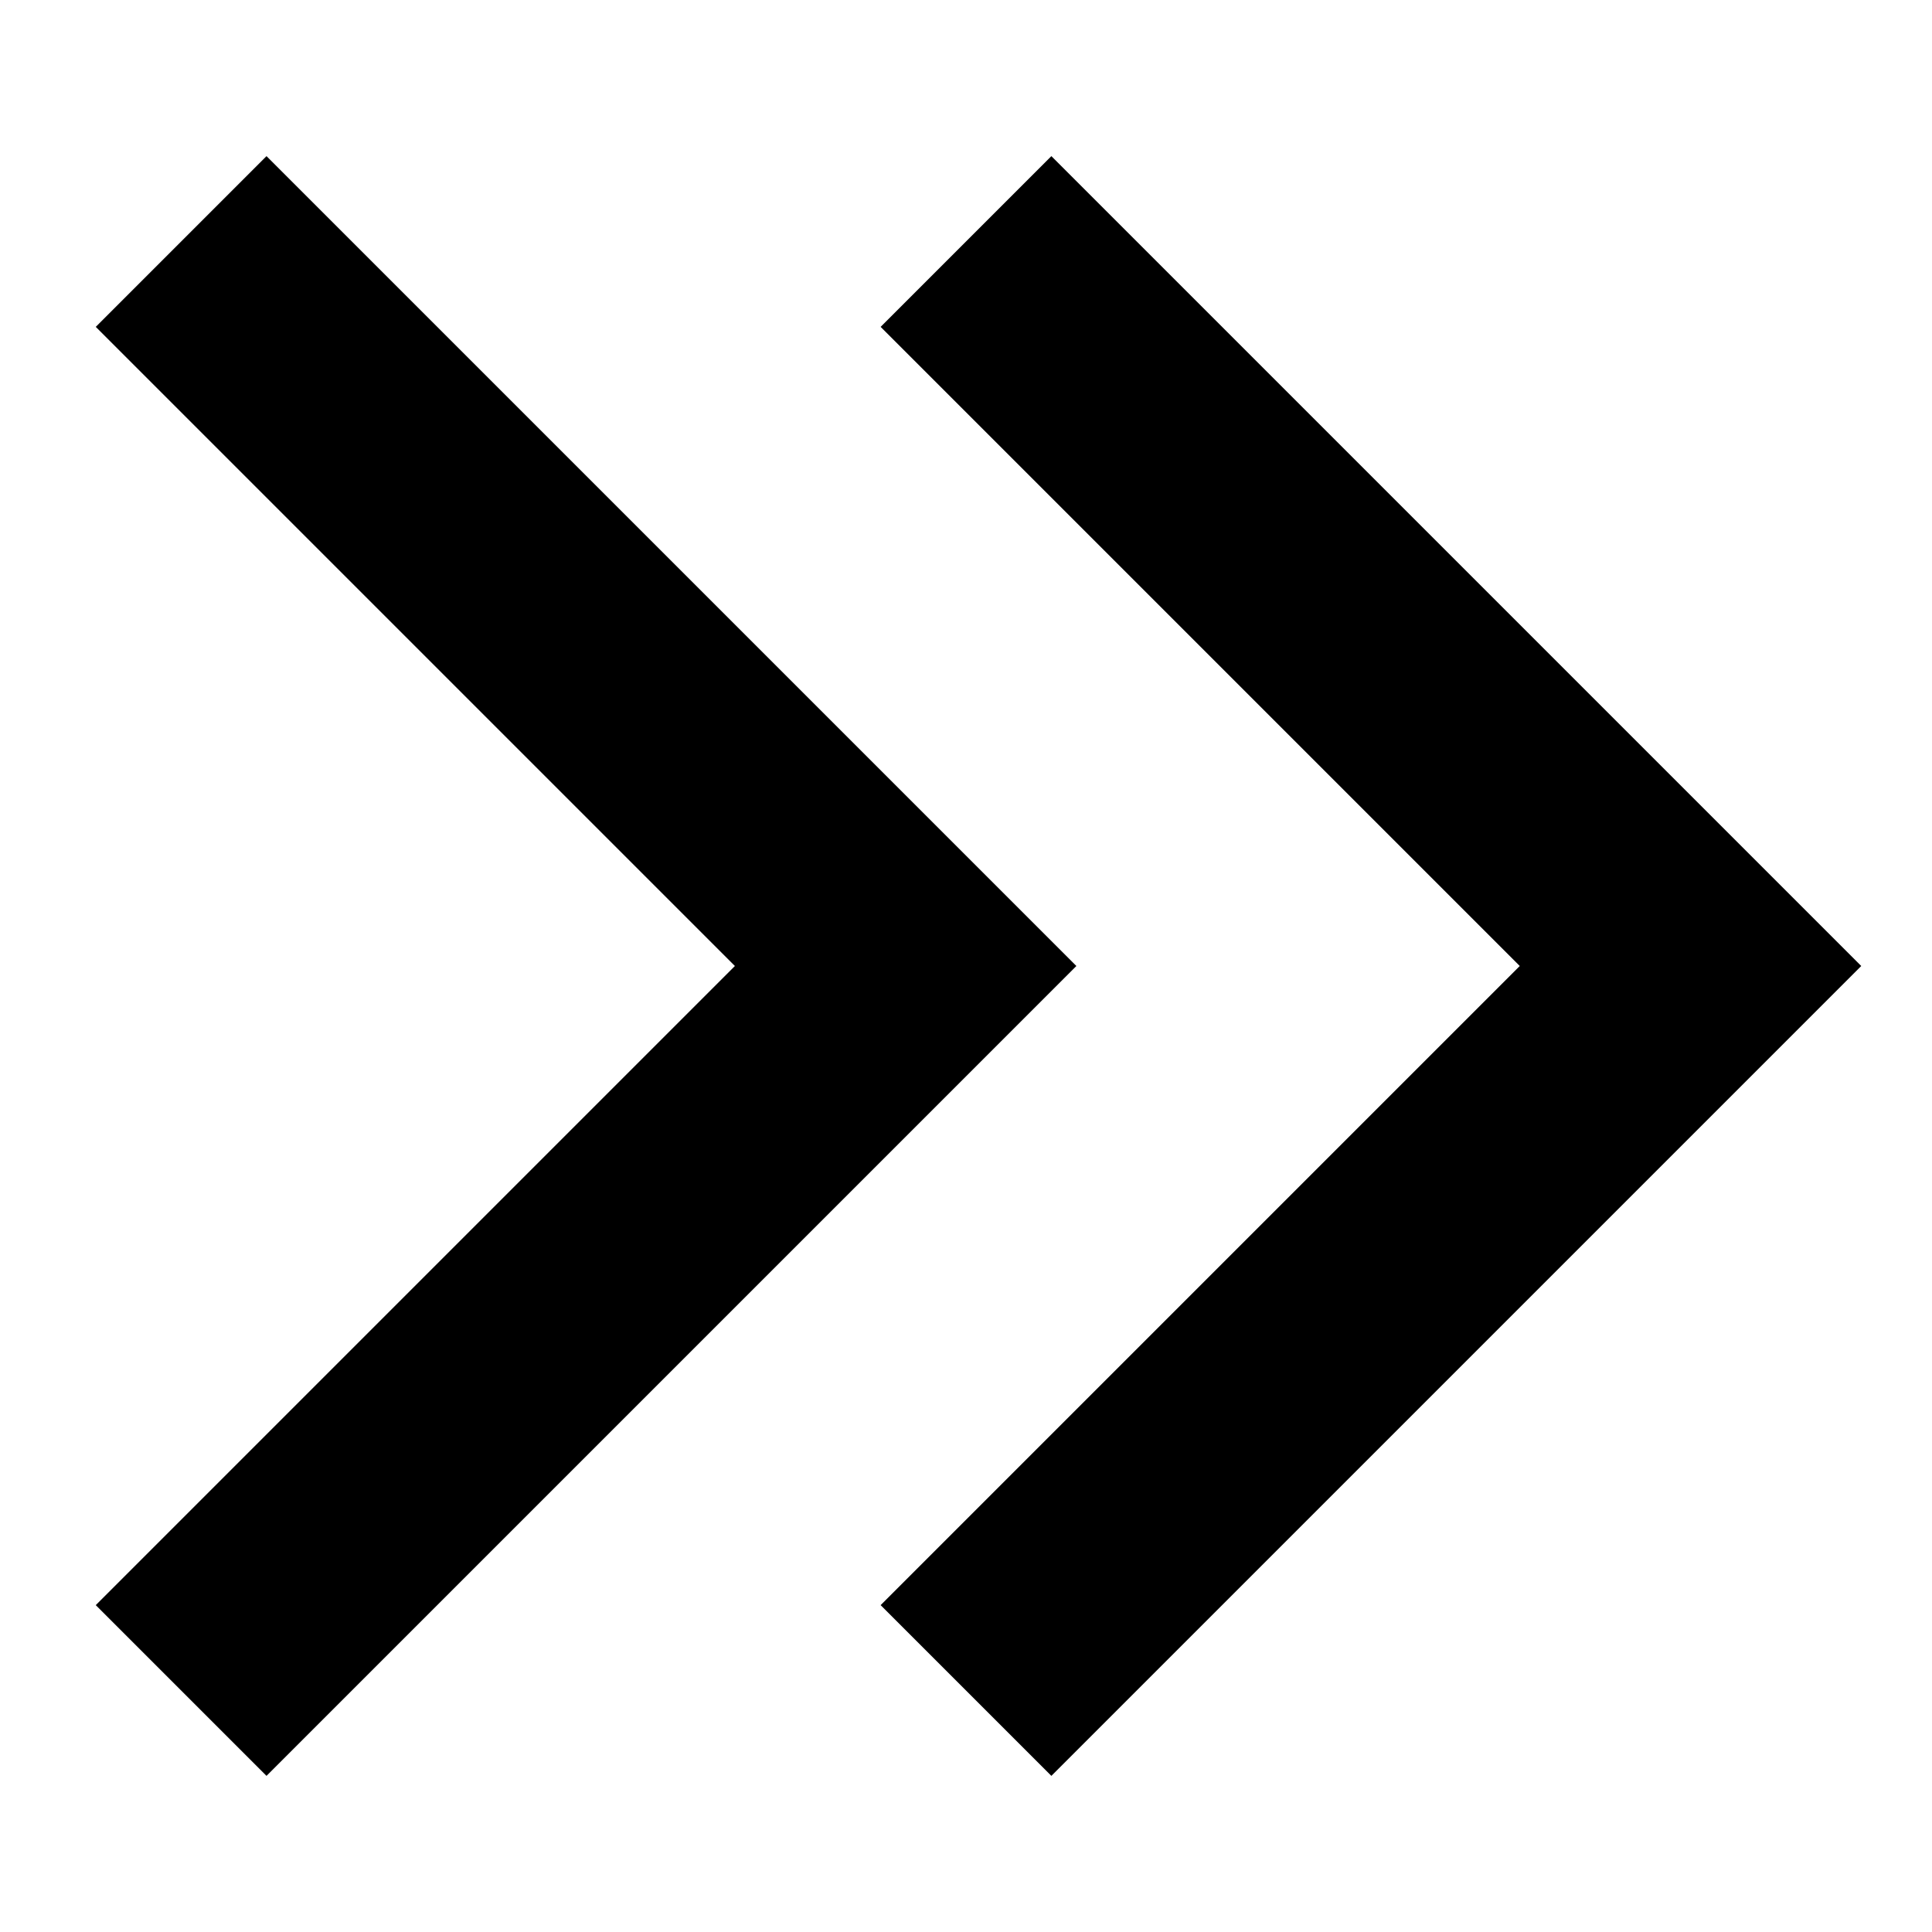
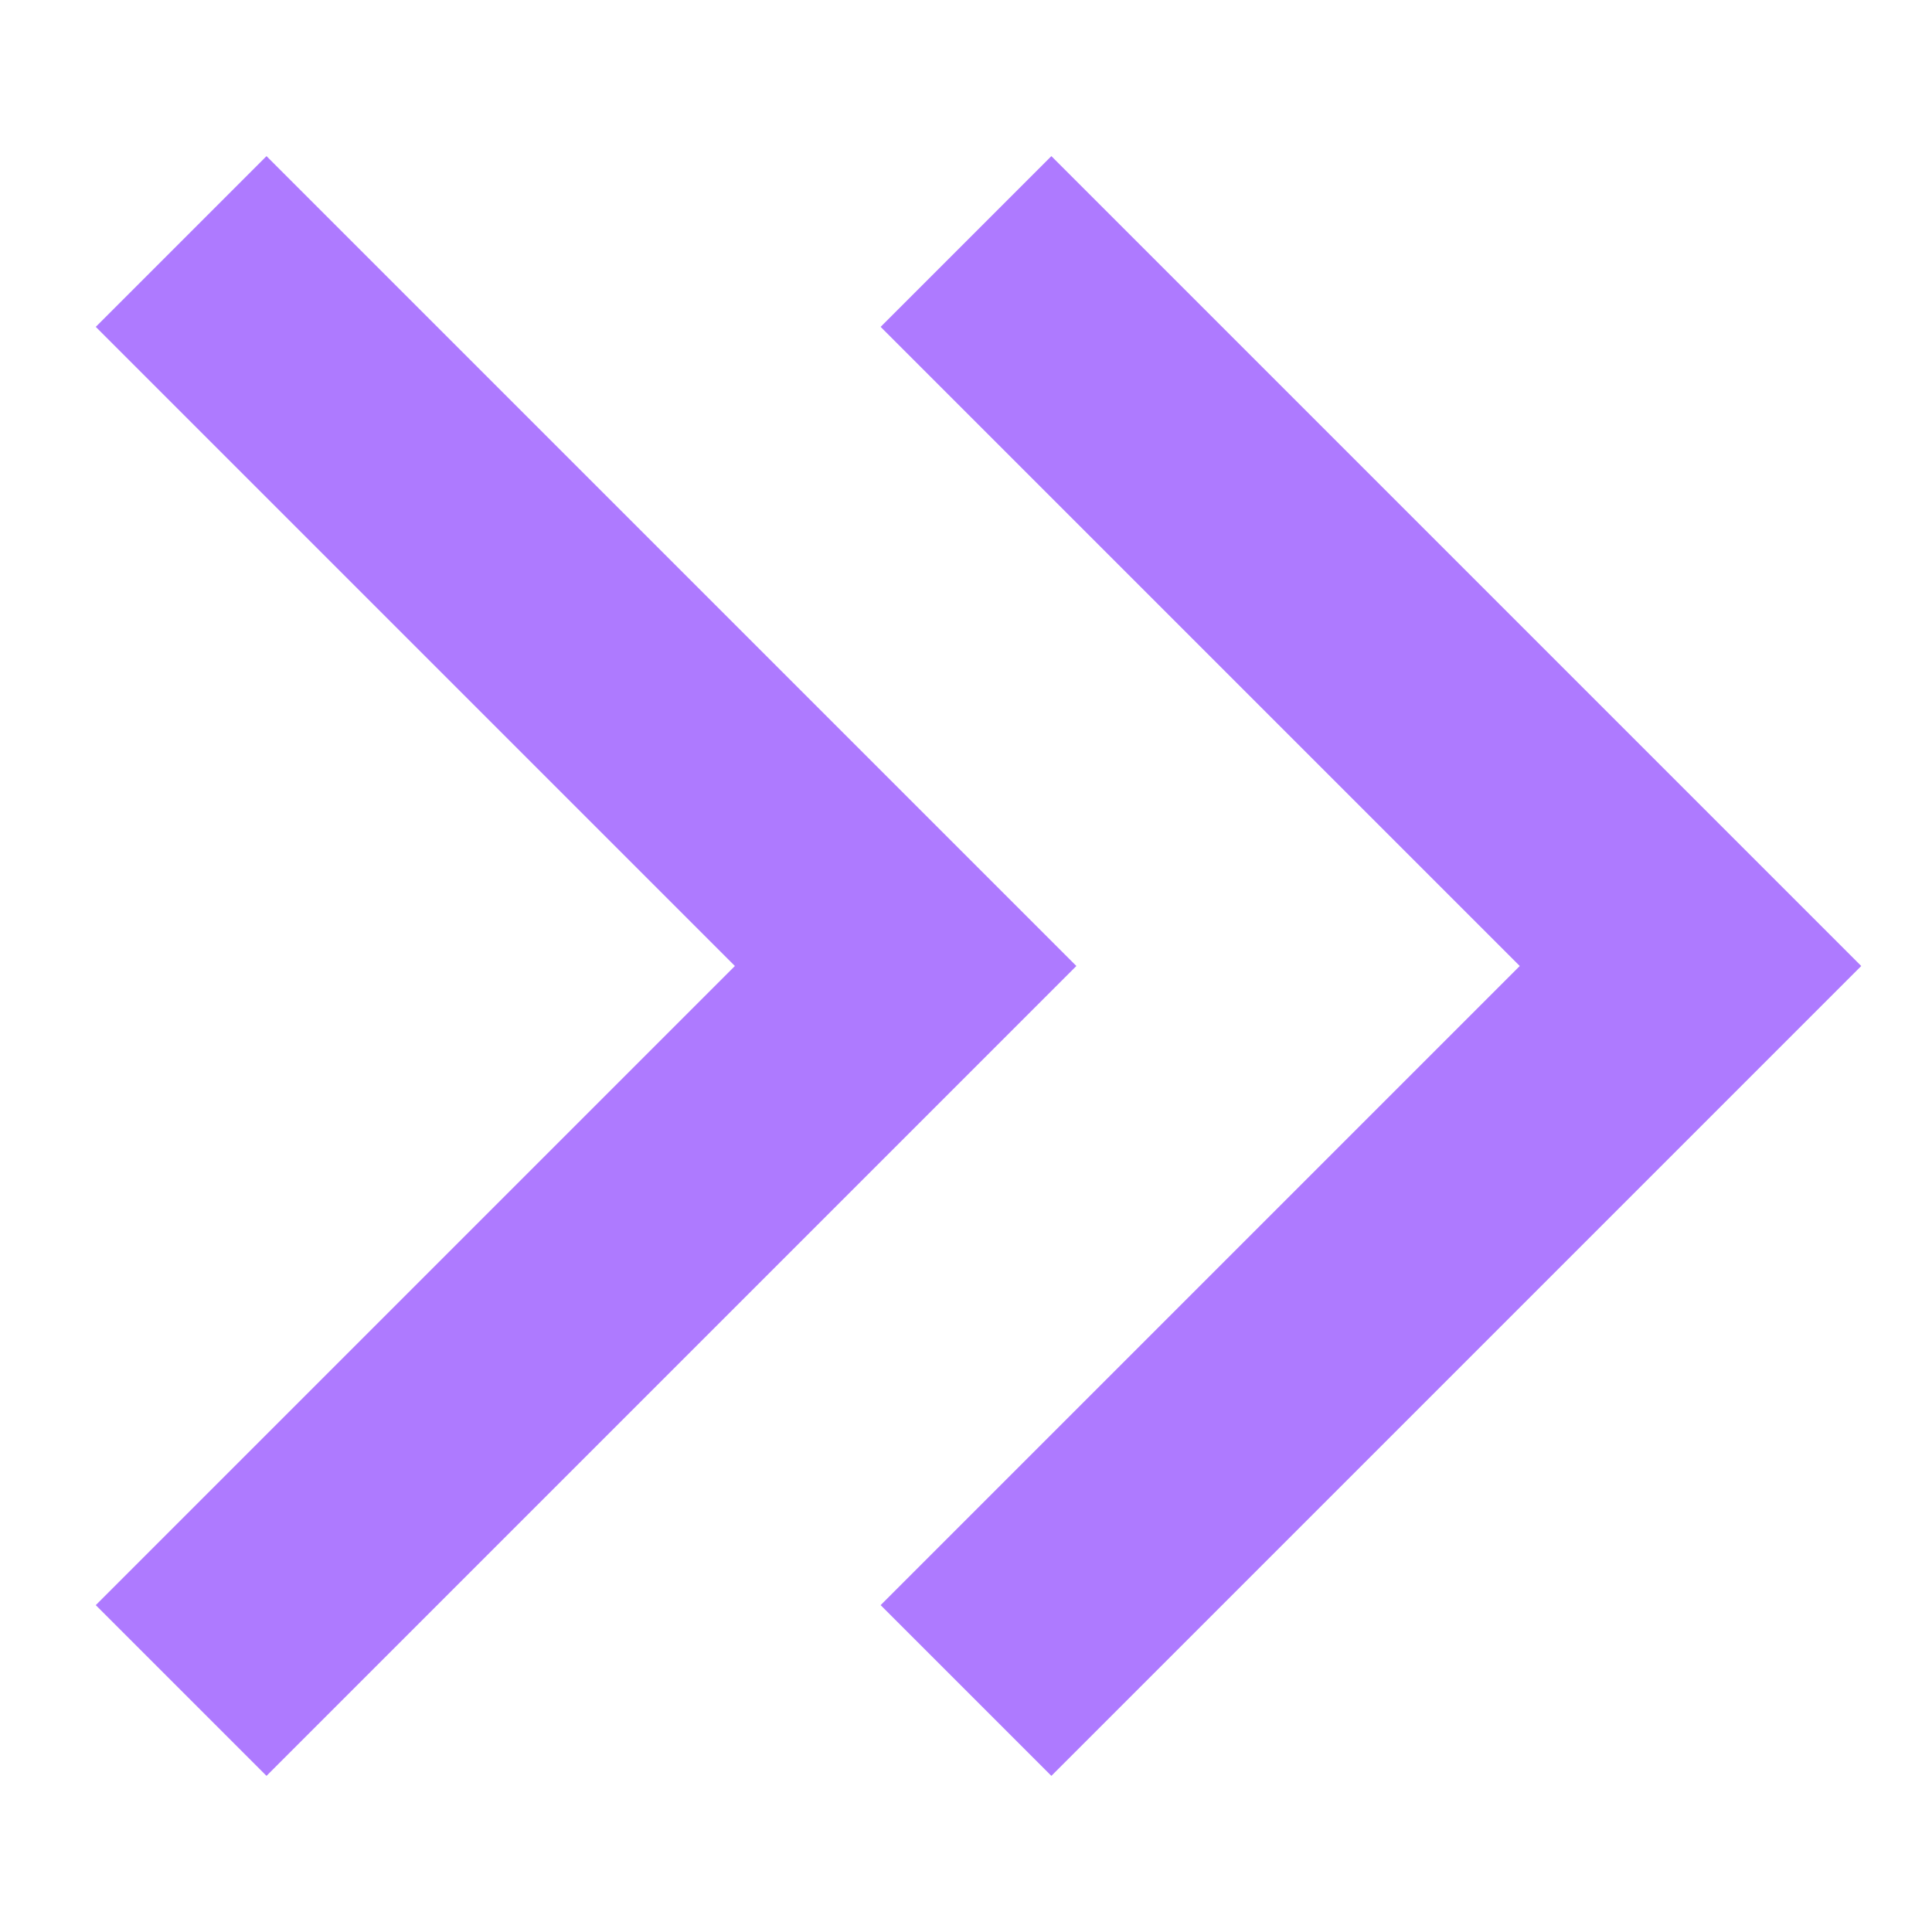
- <svg xmlns="http://www.w3.org/2000/svg" viewBox="0 0 16 16" fill="currentColor" id="arrow">
-   <path d="M7.293 13.293L12.586 8L7.293 2.707L8.707 1.293L15.414 8L8.707 14.707L7.293 13.293Z" fill="currentColor" />
-   <path d="M0.793 13.293L6.086 8L0.793 2.707L2.207 1.293L8.914 8L2.207 14.707L0.793 13.293Z" fill="currentColor" />
+ <svg xmlns="http://www.w3.org/2000/svg" viewBox="0 0 16 16" fill="#AE7AFF" id="arrow">
+   <path d="M7.293 13.293L12.586 8L7.293 2.707L8.707 1.293L15.414 8L8.707 14.707L7.293 13.293Z" fill="#AE7AFF" />
+   <path d="M0.793 13.293L6.086 8L0.793 2.707L2.207 1.293L8.914 8L2.207 14.707L0.793 13.293Z" fill="#AE7AFF" />
</svg>
